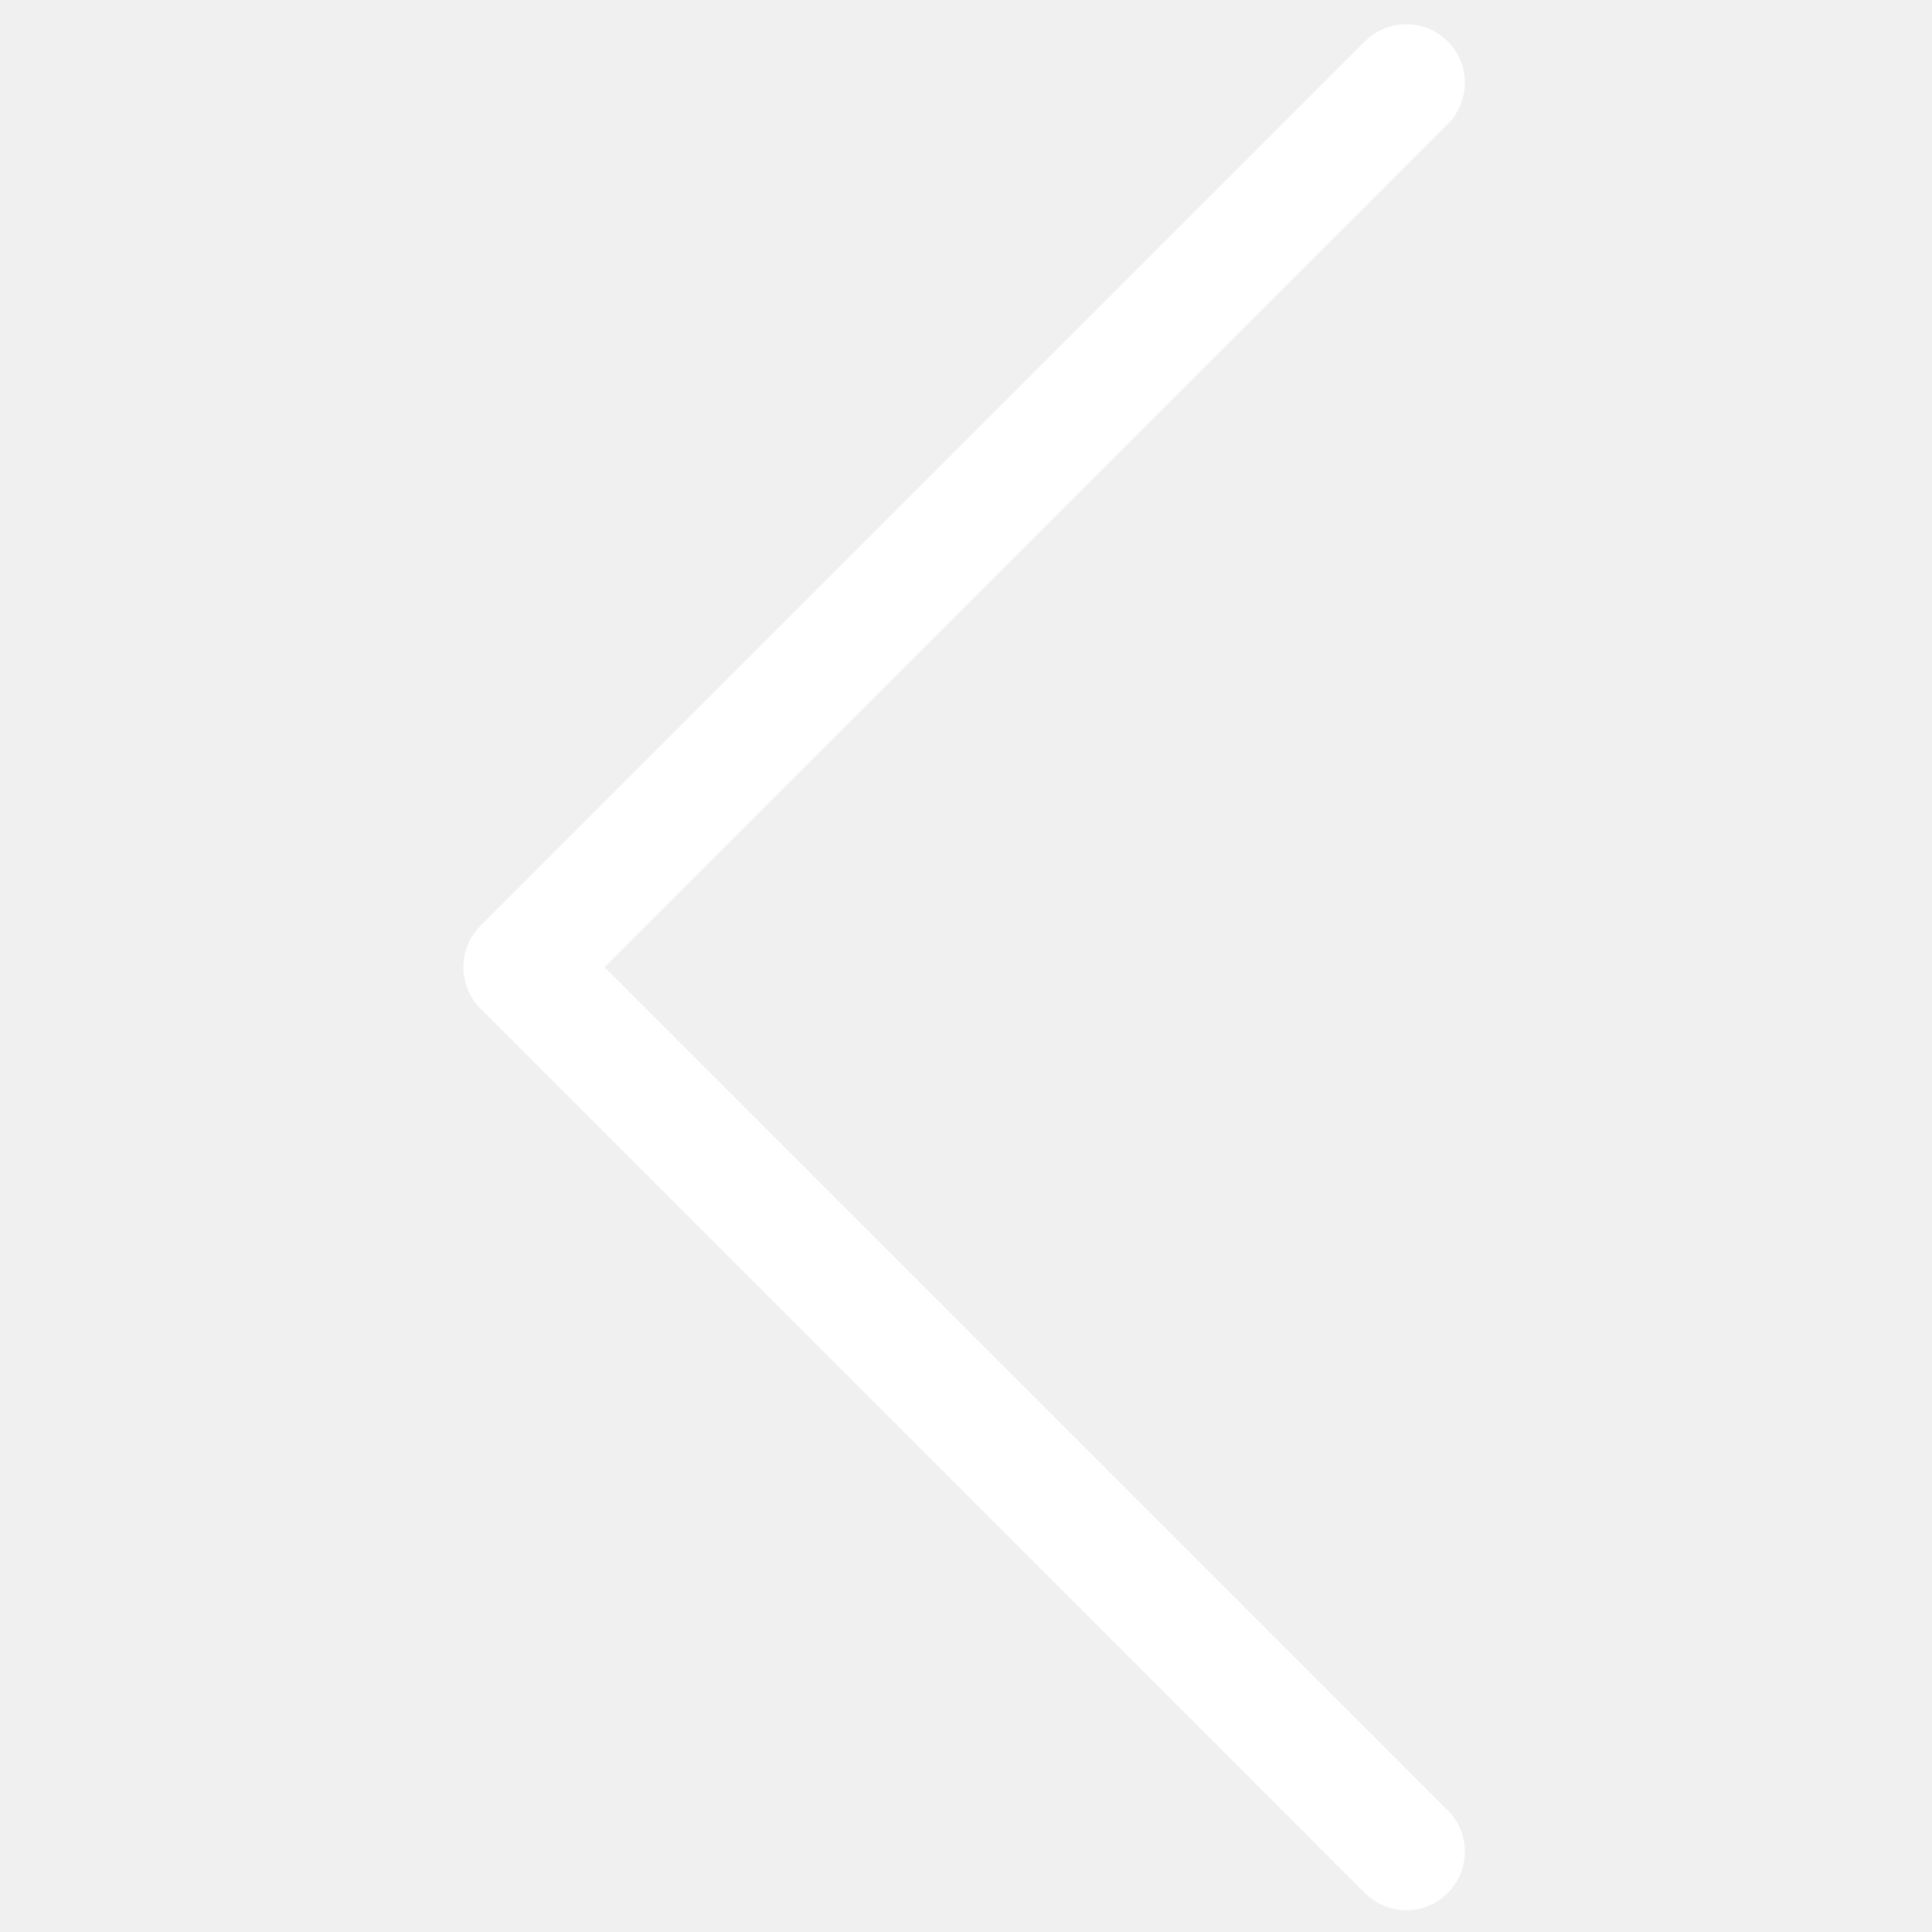
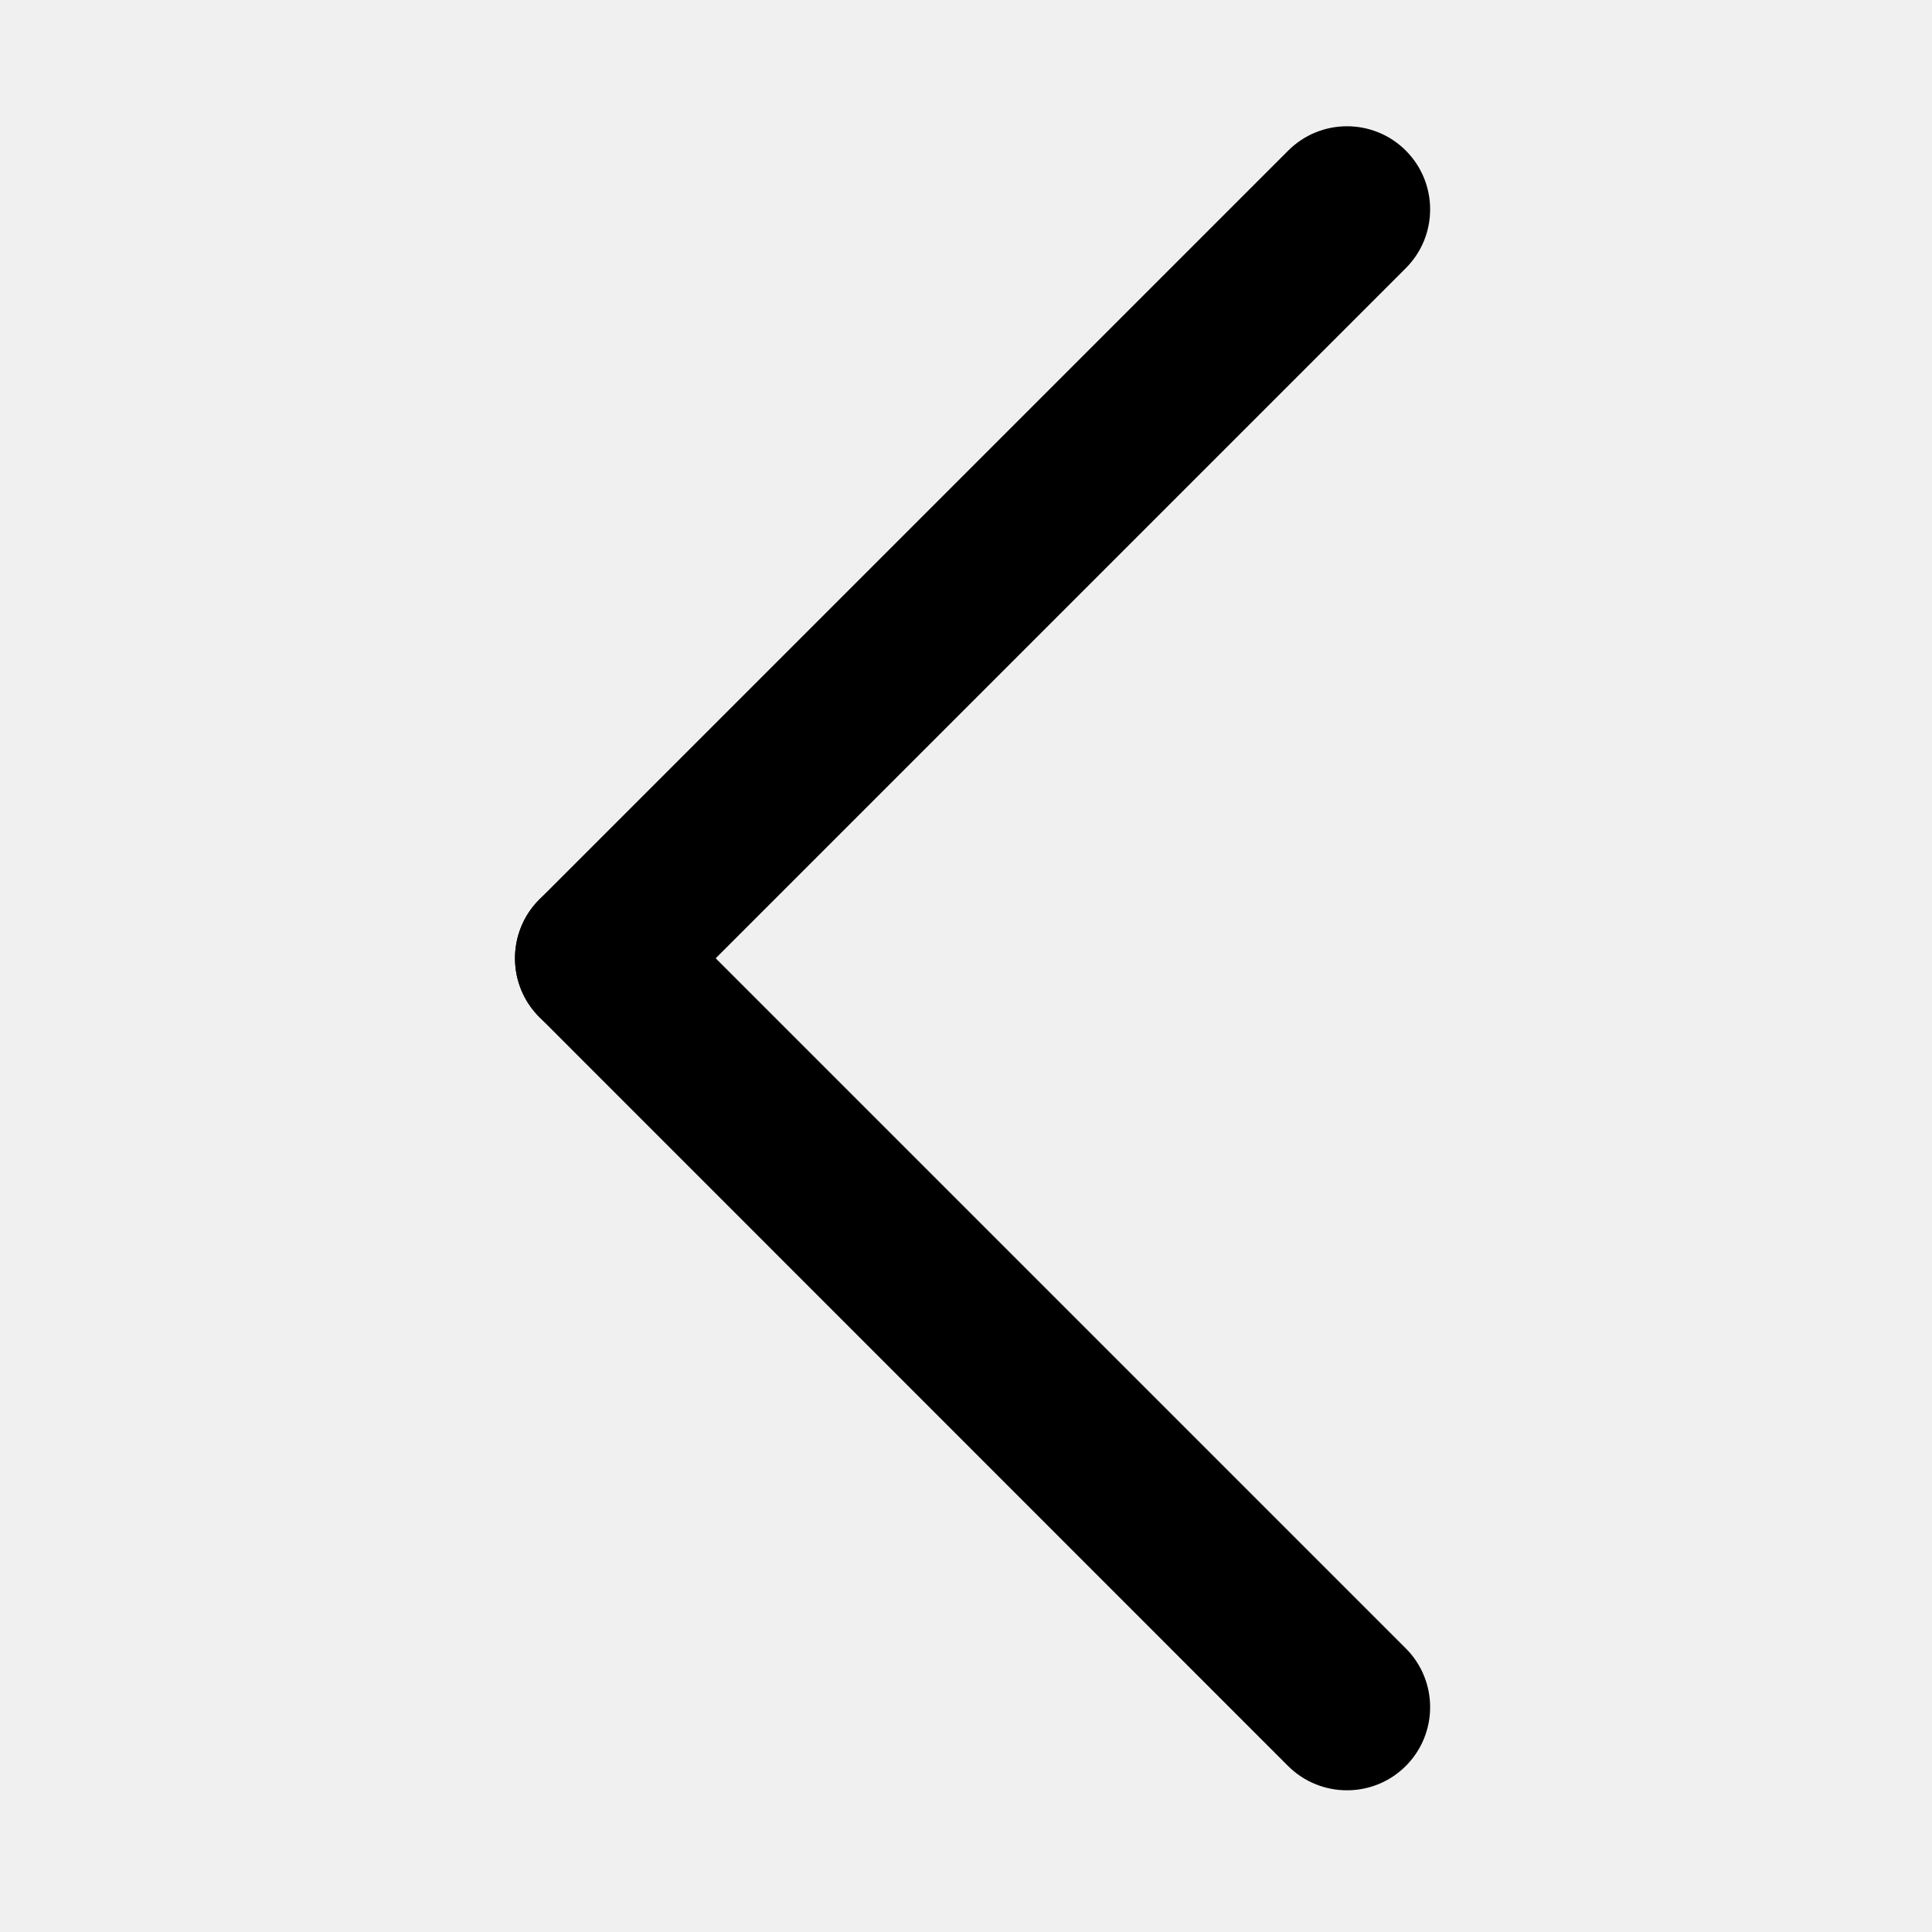
- <svg xmlns="http://www.w3.org/2000/svg" t="1520073119742" class="icon" style="" viewBox="0 0 1024 1024" version="1.1" p-id="2026" width="200" height="200">
+ <svg xmlns="http://www.w3.org/2000/svg" t="1519982867438" class="icon" style="" viewBox="0 0 1024 1024" version="1.1" p-id="6632" width="200" height="200">
  <defs>
    <style type="text/css" />
  </defs>
-   <path d="M767.302 21.938C755.177 9.822 735.565 9.783 723.321 22.027L254.754 490.594C242.589 502.759 242.51 522.404 254.754 534.65L723.321 1003.274C735.486 1015.44 755.092 1015.566 767.302 1003.365L767.302 1003.365C779.427 991.249 779.465 971.635 767.275 959.444L320.481 512.621 767.275 65.857C779.414 53.718 779.511 34.139 767.302 21.938L767.302 21.938Z" p-id="2027" fill="#ffffff" />
+   <path d="M317.064 551.959c-11.256 0-22.615-4.298-31.21-12.893-17.191-17.191-17.191-45.127 0-62.318L682.786 79.816c17.191-17.191 45.127-17.191 62.318 0 17.191 17.191 17.191 45.127 0 62.318L348.172 539.066c-8.596 8.596-19.852 12.893-31.108 12.893z" p-id="6633" />
+   <path d="M713.894 948.891c-11.256 0-22.615-4.298-31.21-12.893L285.854 539.066c-17.191-17.191-17.191-45.127 0-62.318 17.191-17.191 45.127-17.191 62.318 0L745.104 873.68c17.191 17.191 17.191 45.127 0 62.318-8.596 8.596-19.852 12.893-31.21 12.893z" p-id="6634" />
</svg>
